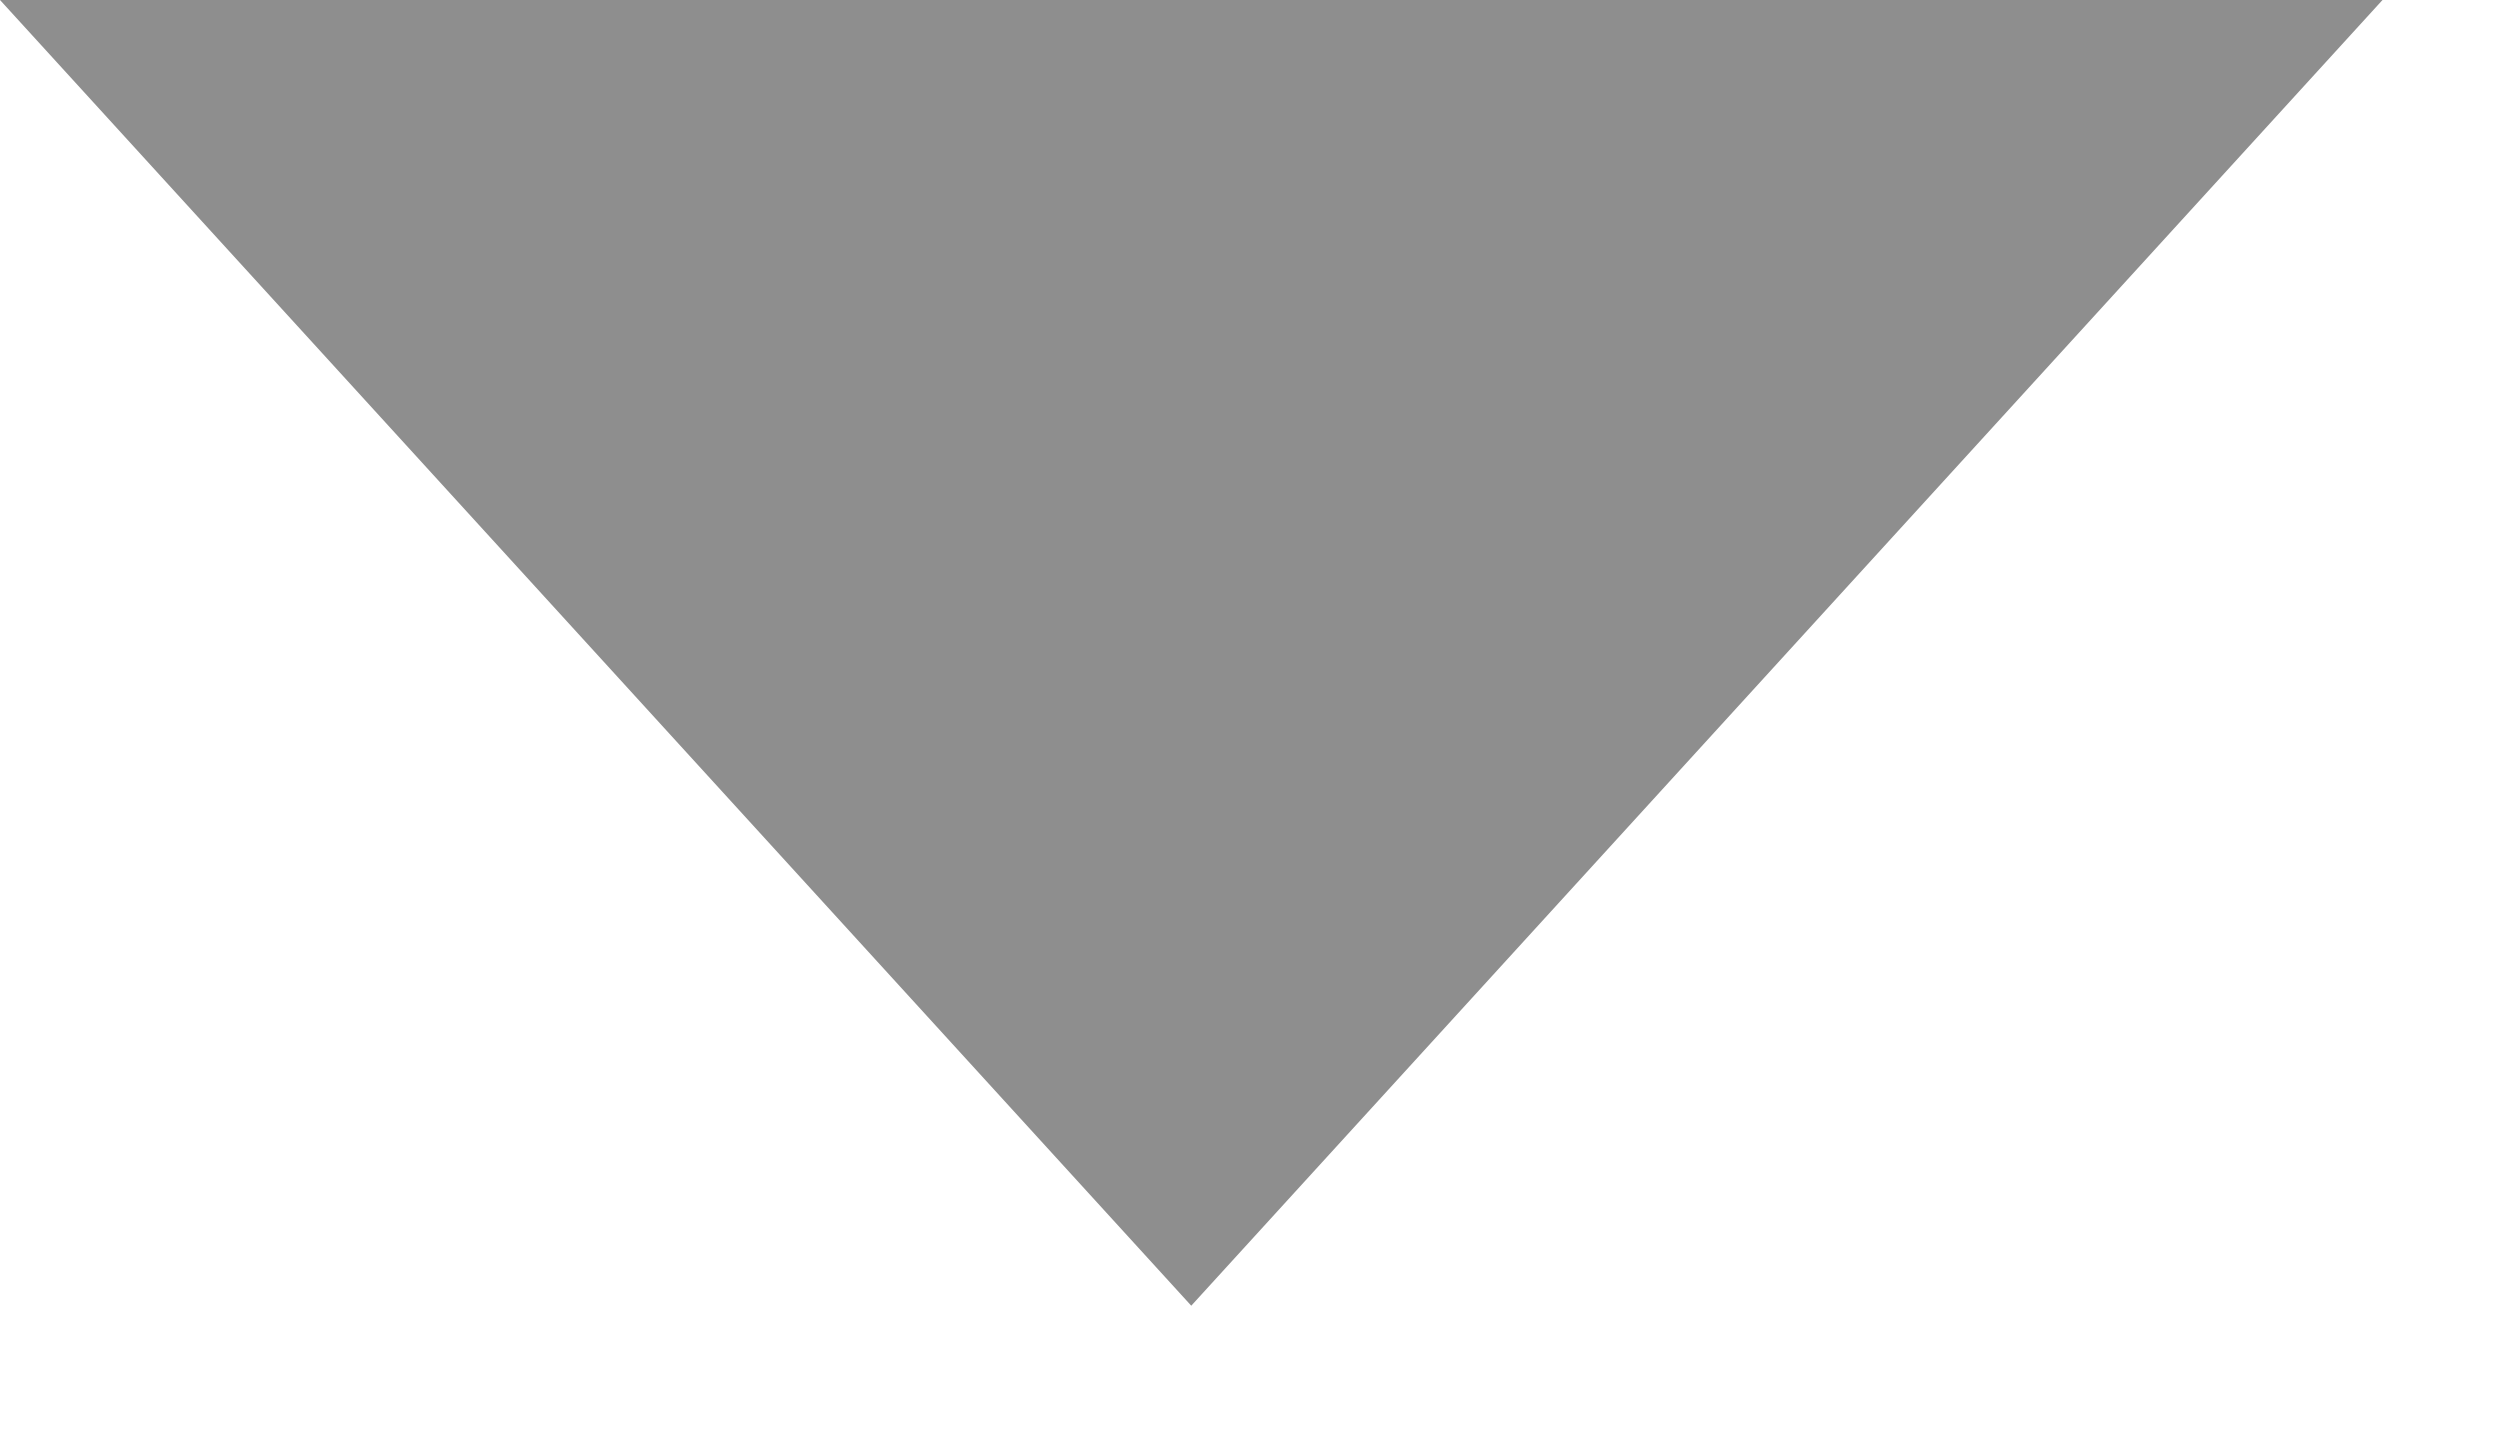
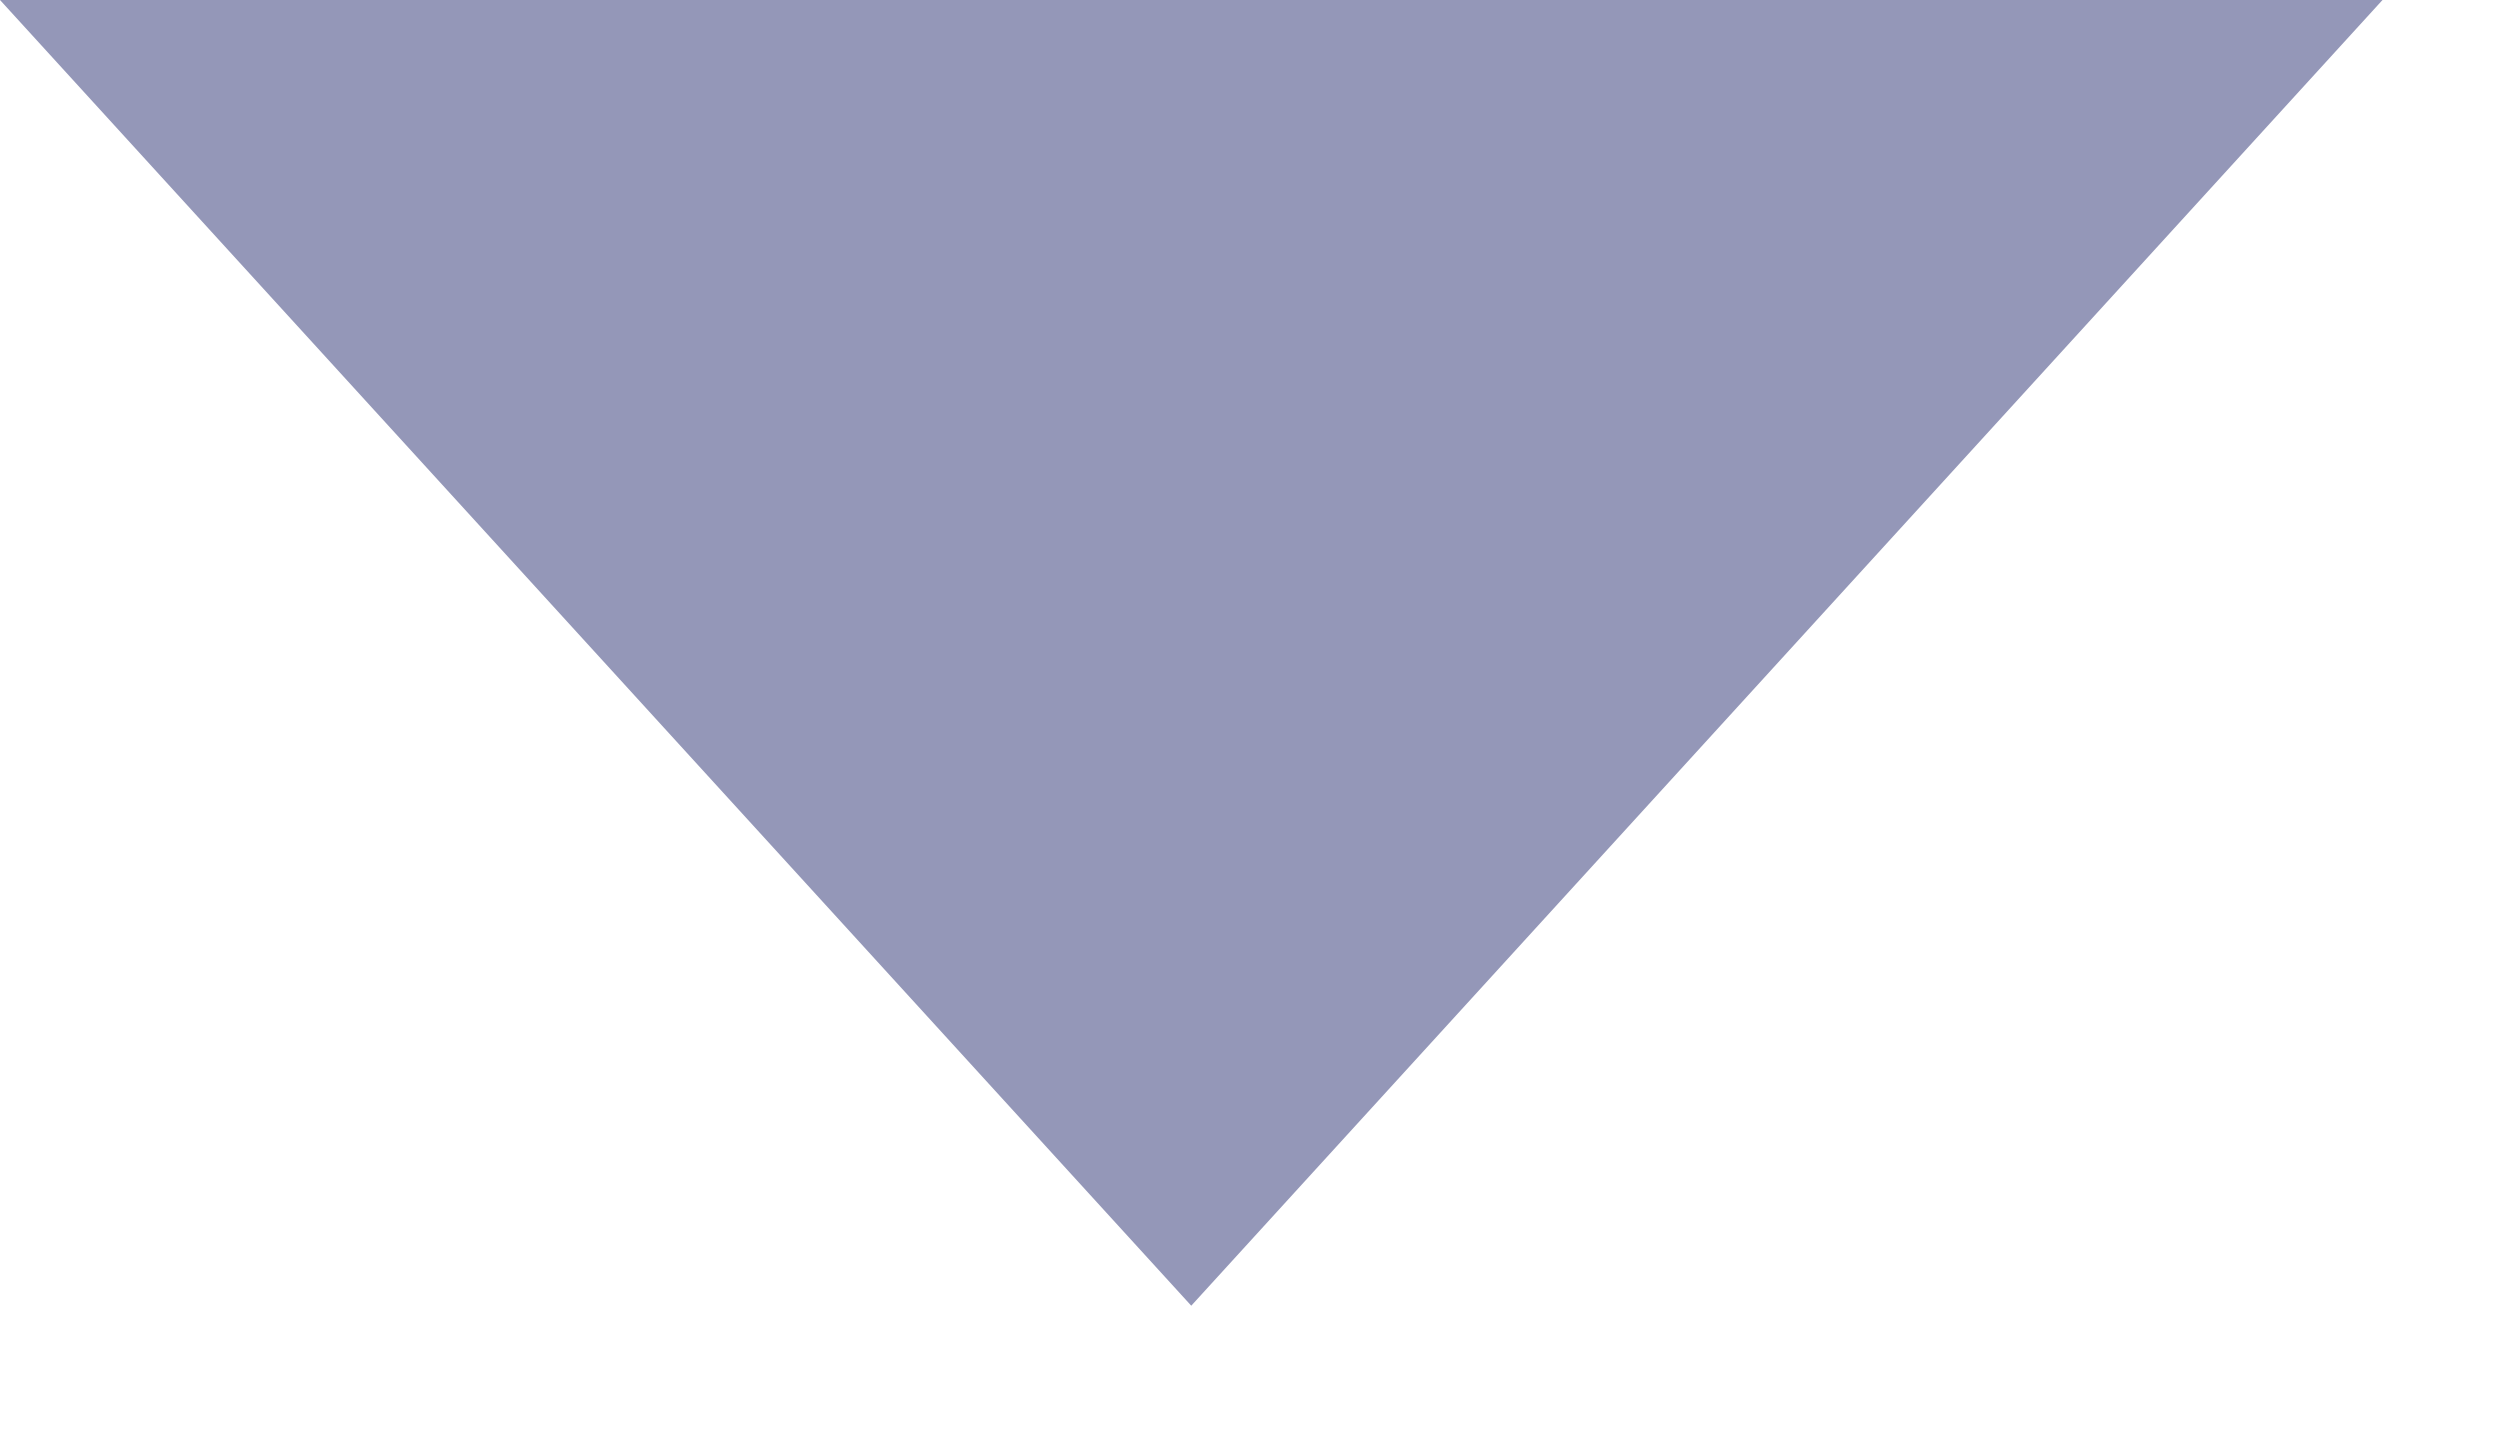
- <svg xmlns="http://www.w3.org/2000/svg" width="14px" height="8px" viewBox="0 0 14 8" version="1.1">
-   <defs />
-   <g id="Arrow-Down-Light" stroke="none" stroke-width="1" fill="none" fill-rule="evenodd">
-     <polygon id="Path-2" fill="#8E8E8E" points="0 0 13.342 0 6.671 7.312" />
-   </g>
+ <svg xmlns="http://www.w3.org/2000/svg" width="14" height="8" viewBox="0 0 14 8" fill="none">
+   <path fill-rule="evenodd" clip-rule="evenodd" d="M0 0H13.342L6.671 7.312L0 0Z" fill="#9497B8" />
</svg>
